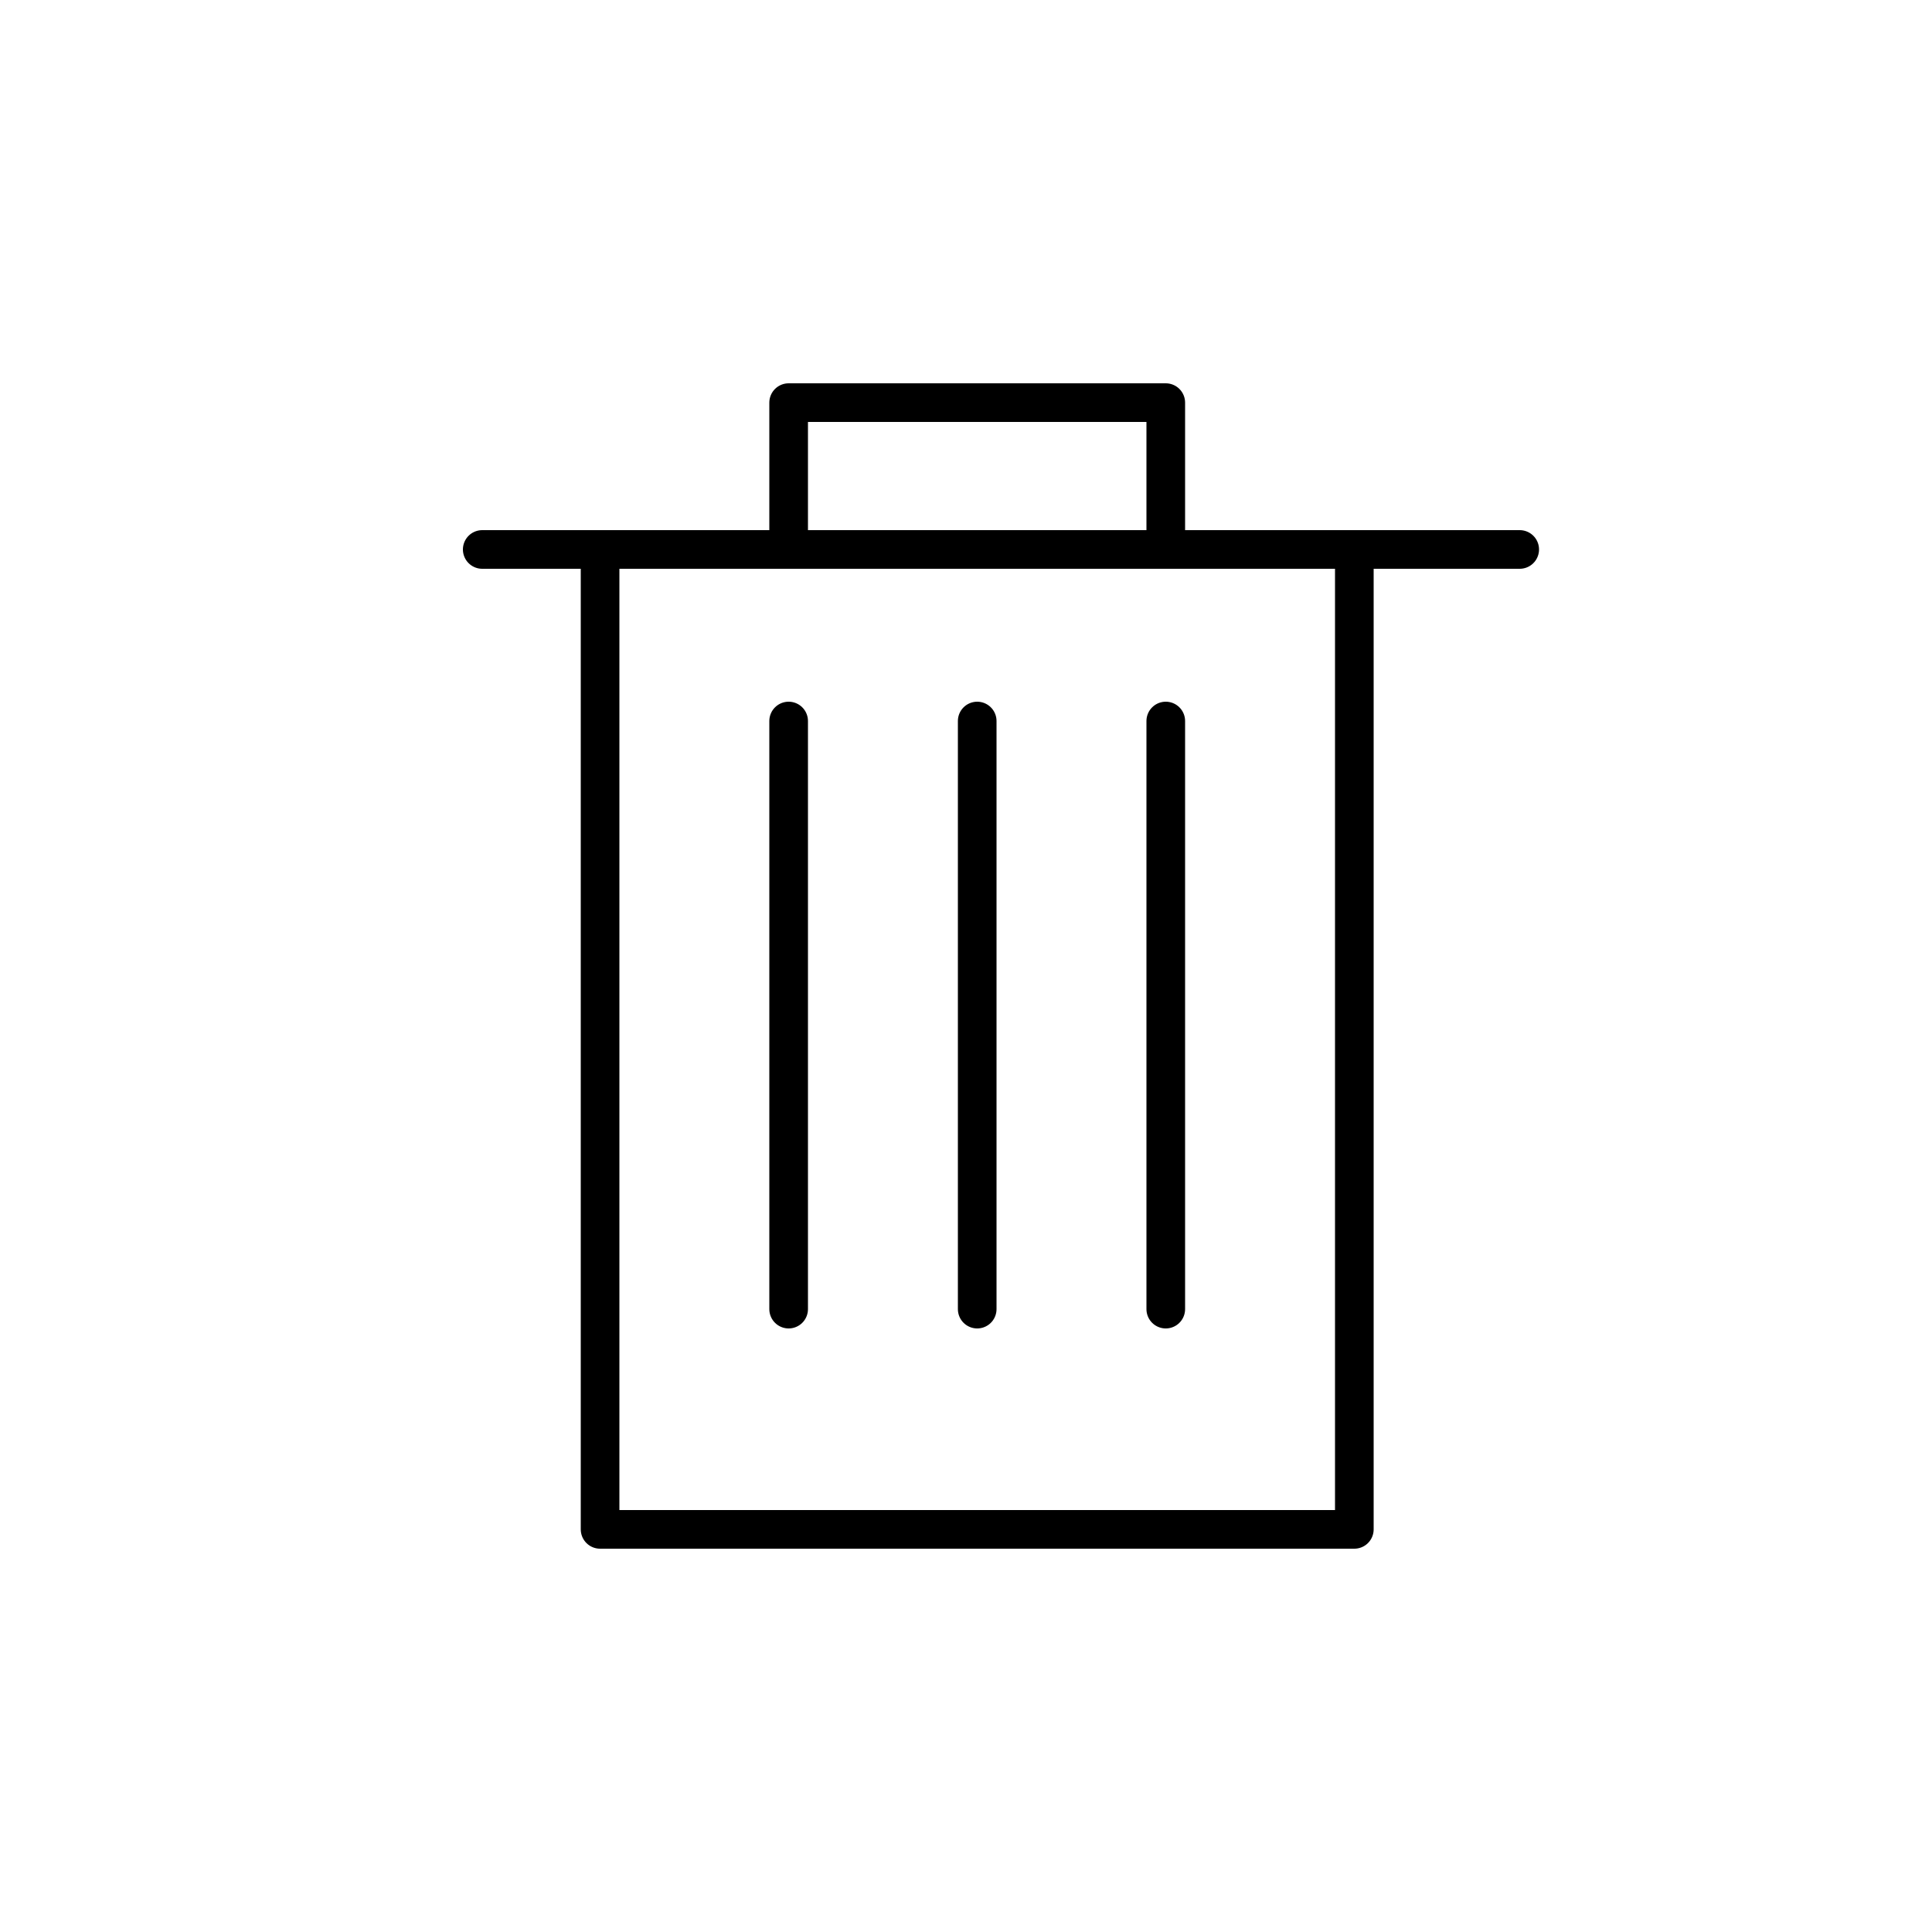
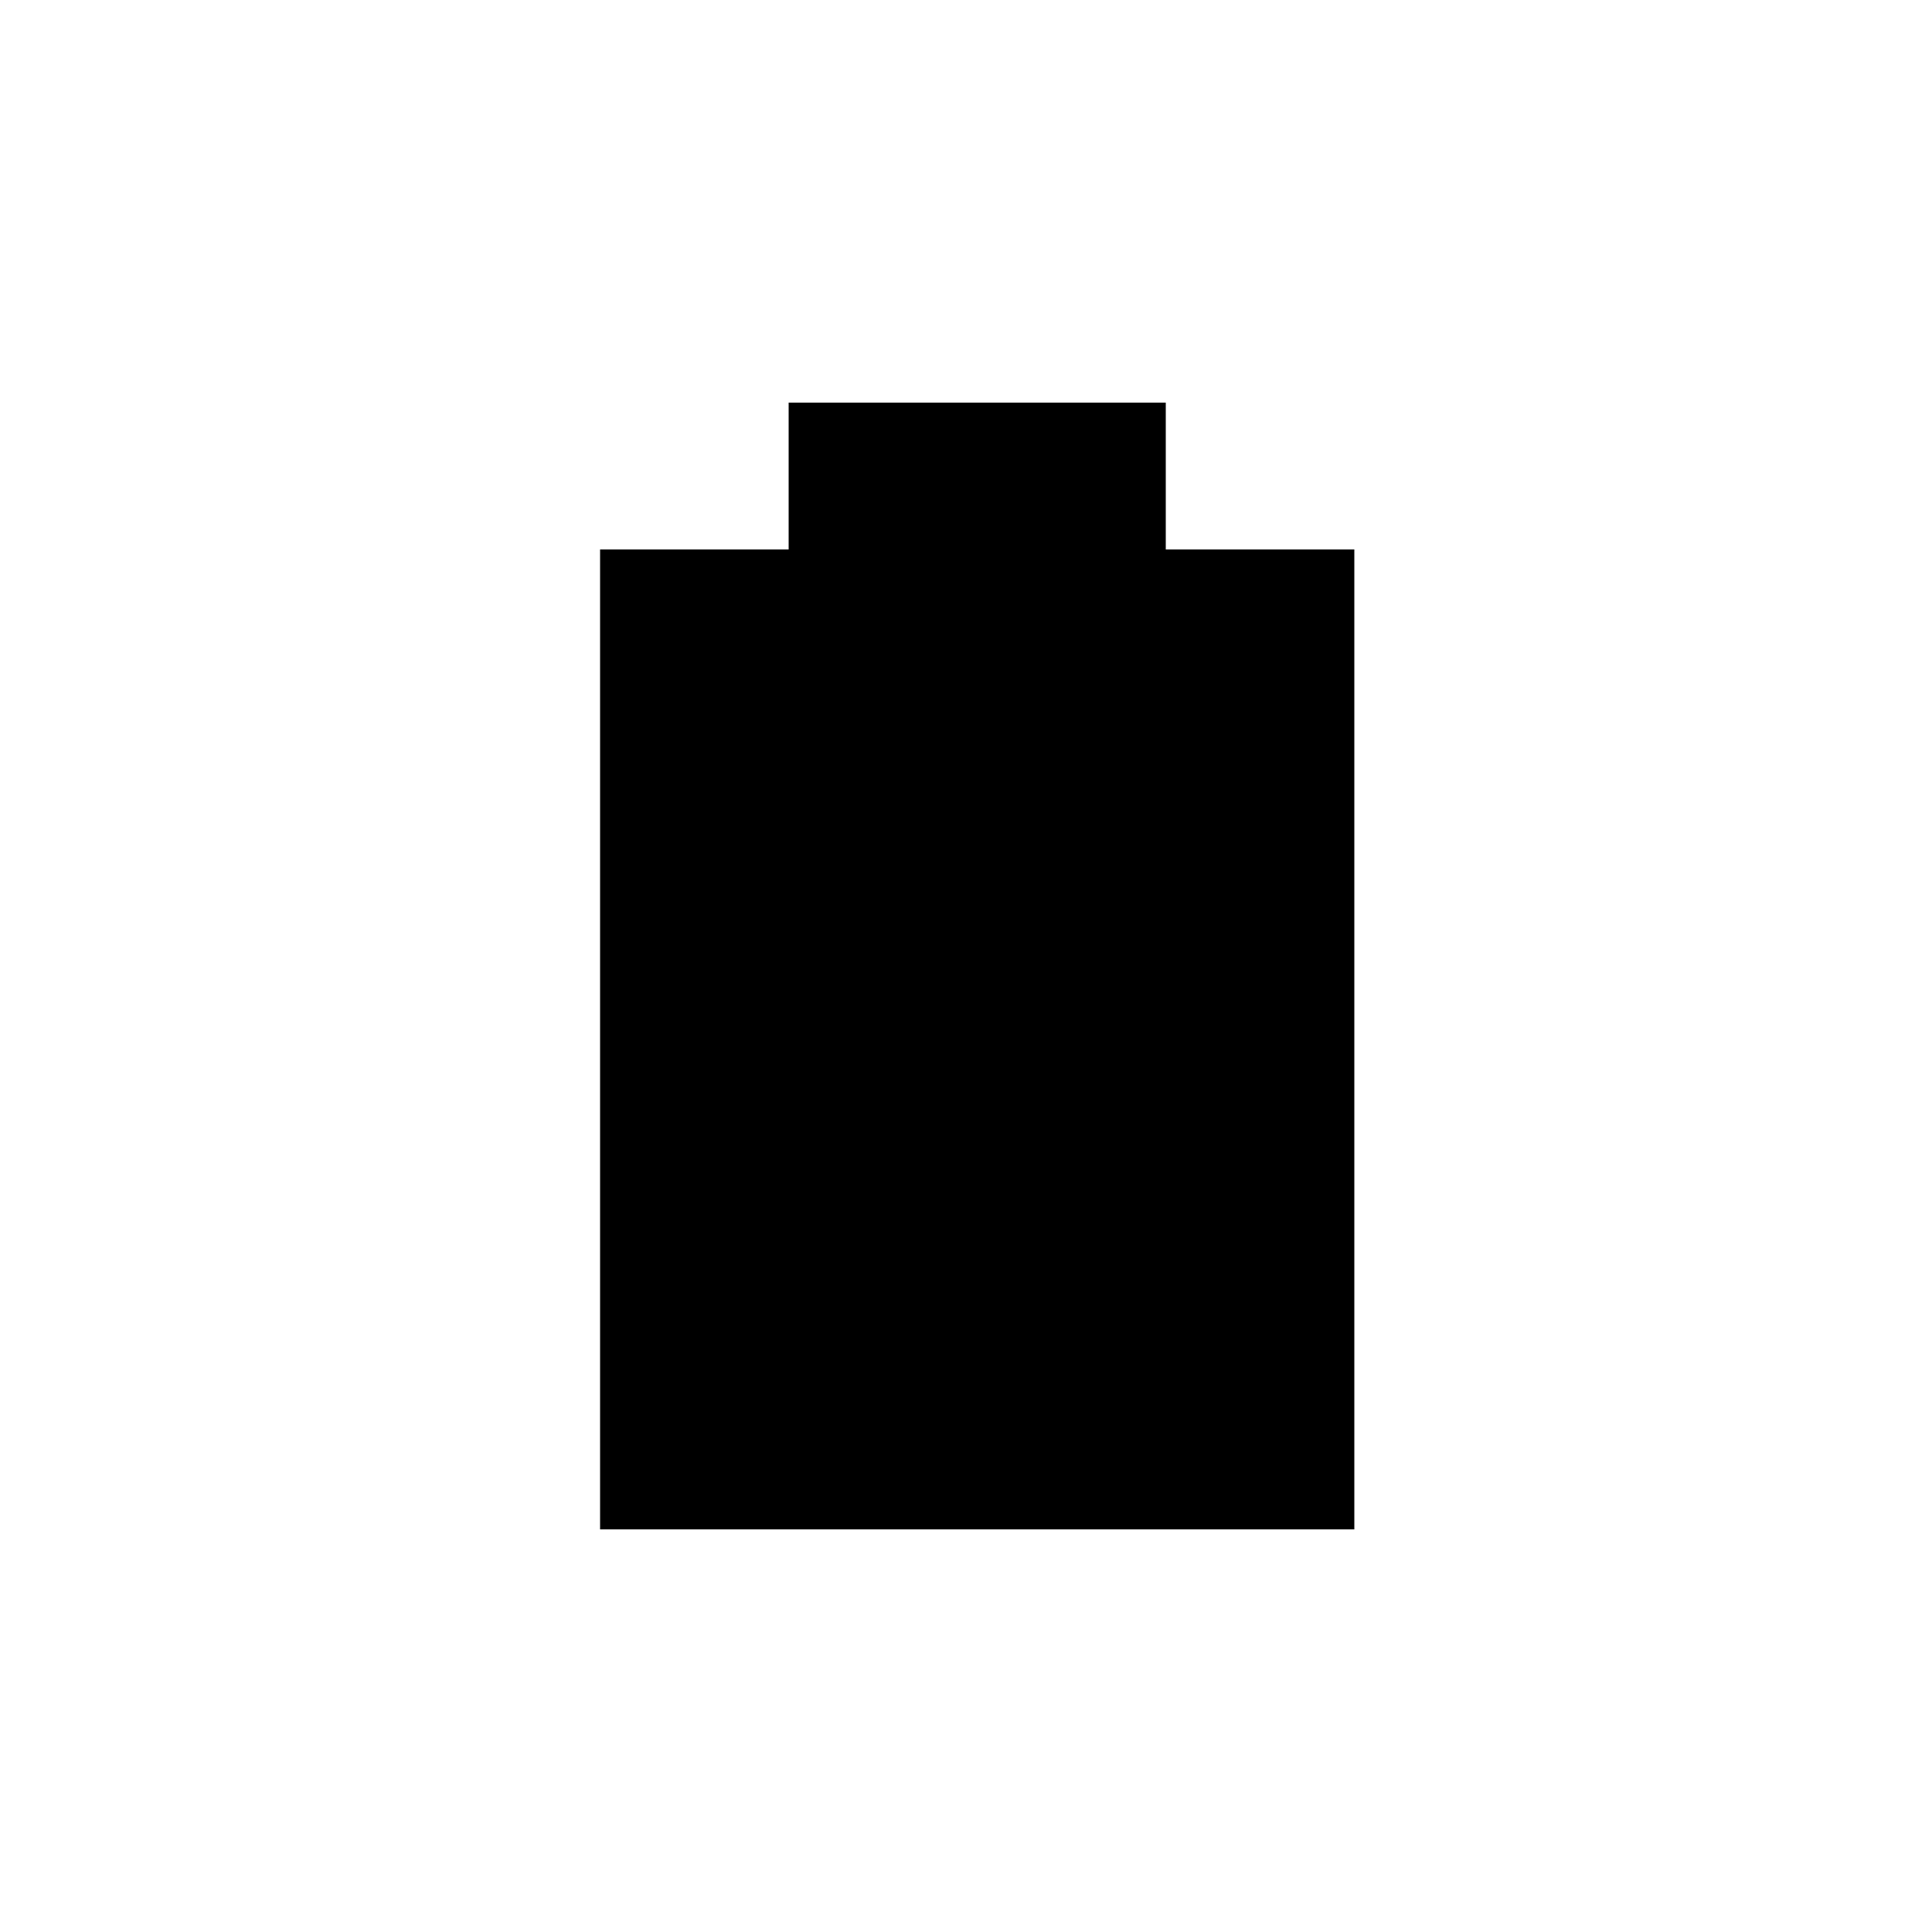
<svg xmlns="http://www.w3.org/2000/svg" version="1.1" id="Ebene_1" x="0px" y="0px" width="50px" height="50px" viewBox="0 0 50 50" style="enable-background:new 0 0 50 50;" xml:space="preserve">
-   <style type="text/css">
- 	.st0{fill:none;stroke:#000000;stroke-linecap:round;stroke-linejoin:round;stroke-miterlimit:10;}
- </style>
  <g id="XMLID_1_">
    <g id="XMLID_33_">
      <g id="XMLID_36_">
        <g id="XMLID_38_">
          <rect id="XMLID_45_" x="15.53" y="14.22" class="st0" width="19.52" height="25.36" />
          <rect id="XMLID_44_" x="20.41" y="10.42" class="st0" width="9.76" height="3.8" />
          <line id="XMLID_43_" class="st0" x1="12.48" y1="14.22" x2="39.33" y2="14.22" />
          <line id="XMLID_42_" class="st0" x1="20.41" y1="18.66" x2="20.41" y2="33.88" />
          <line id="XMLID_41_" class="st0" x1="25.29" y1="18.66" x2="25.29" y2="33.88" />
          <line id="XMLID_40_" class="st0" x1="30.17" y1="18.66" x2="30.17" y2="33.88" />
        </g>
      </g>
    </g>
  </g>
</svg>
